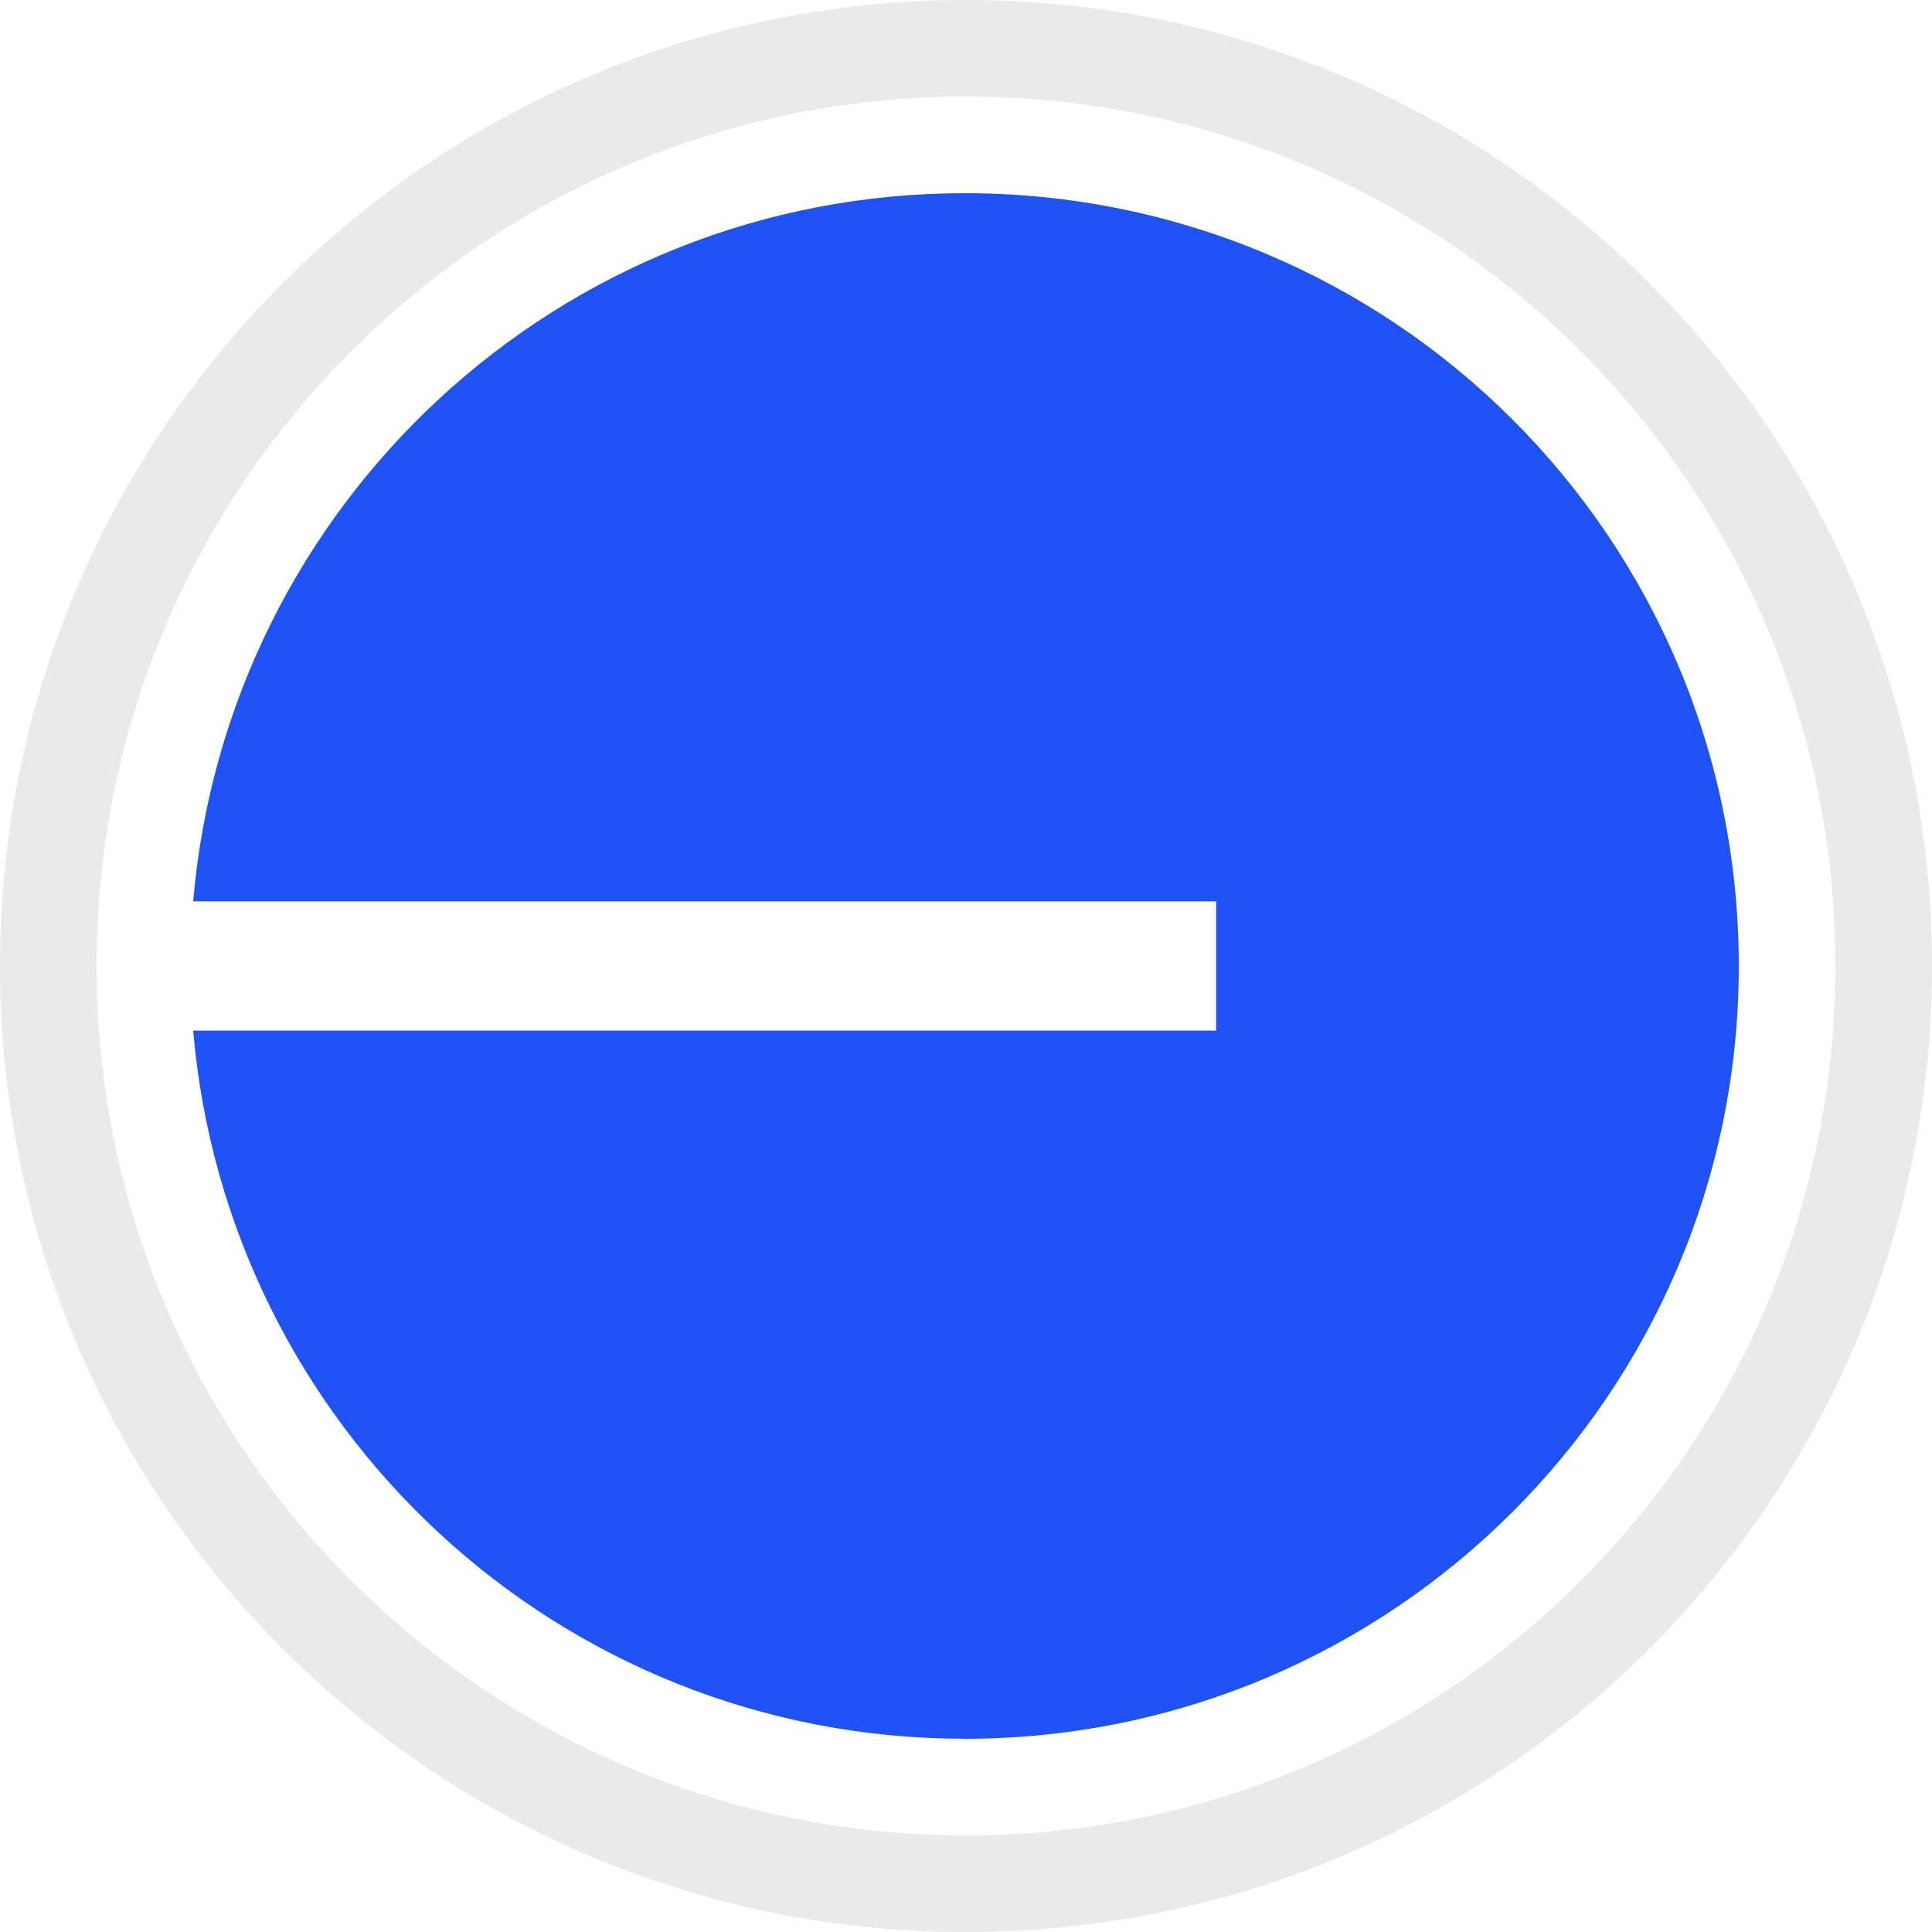
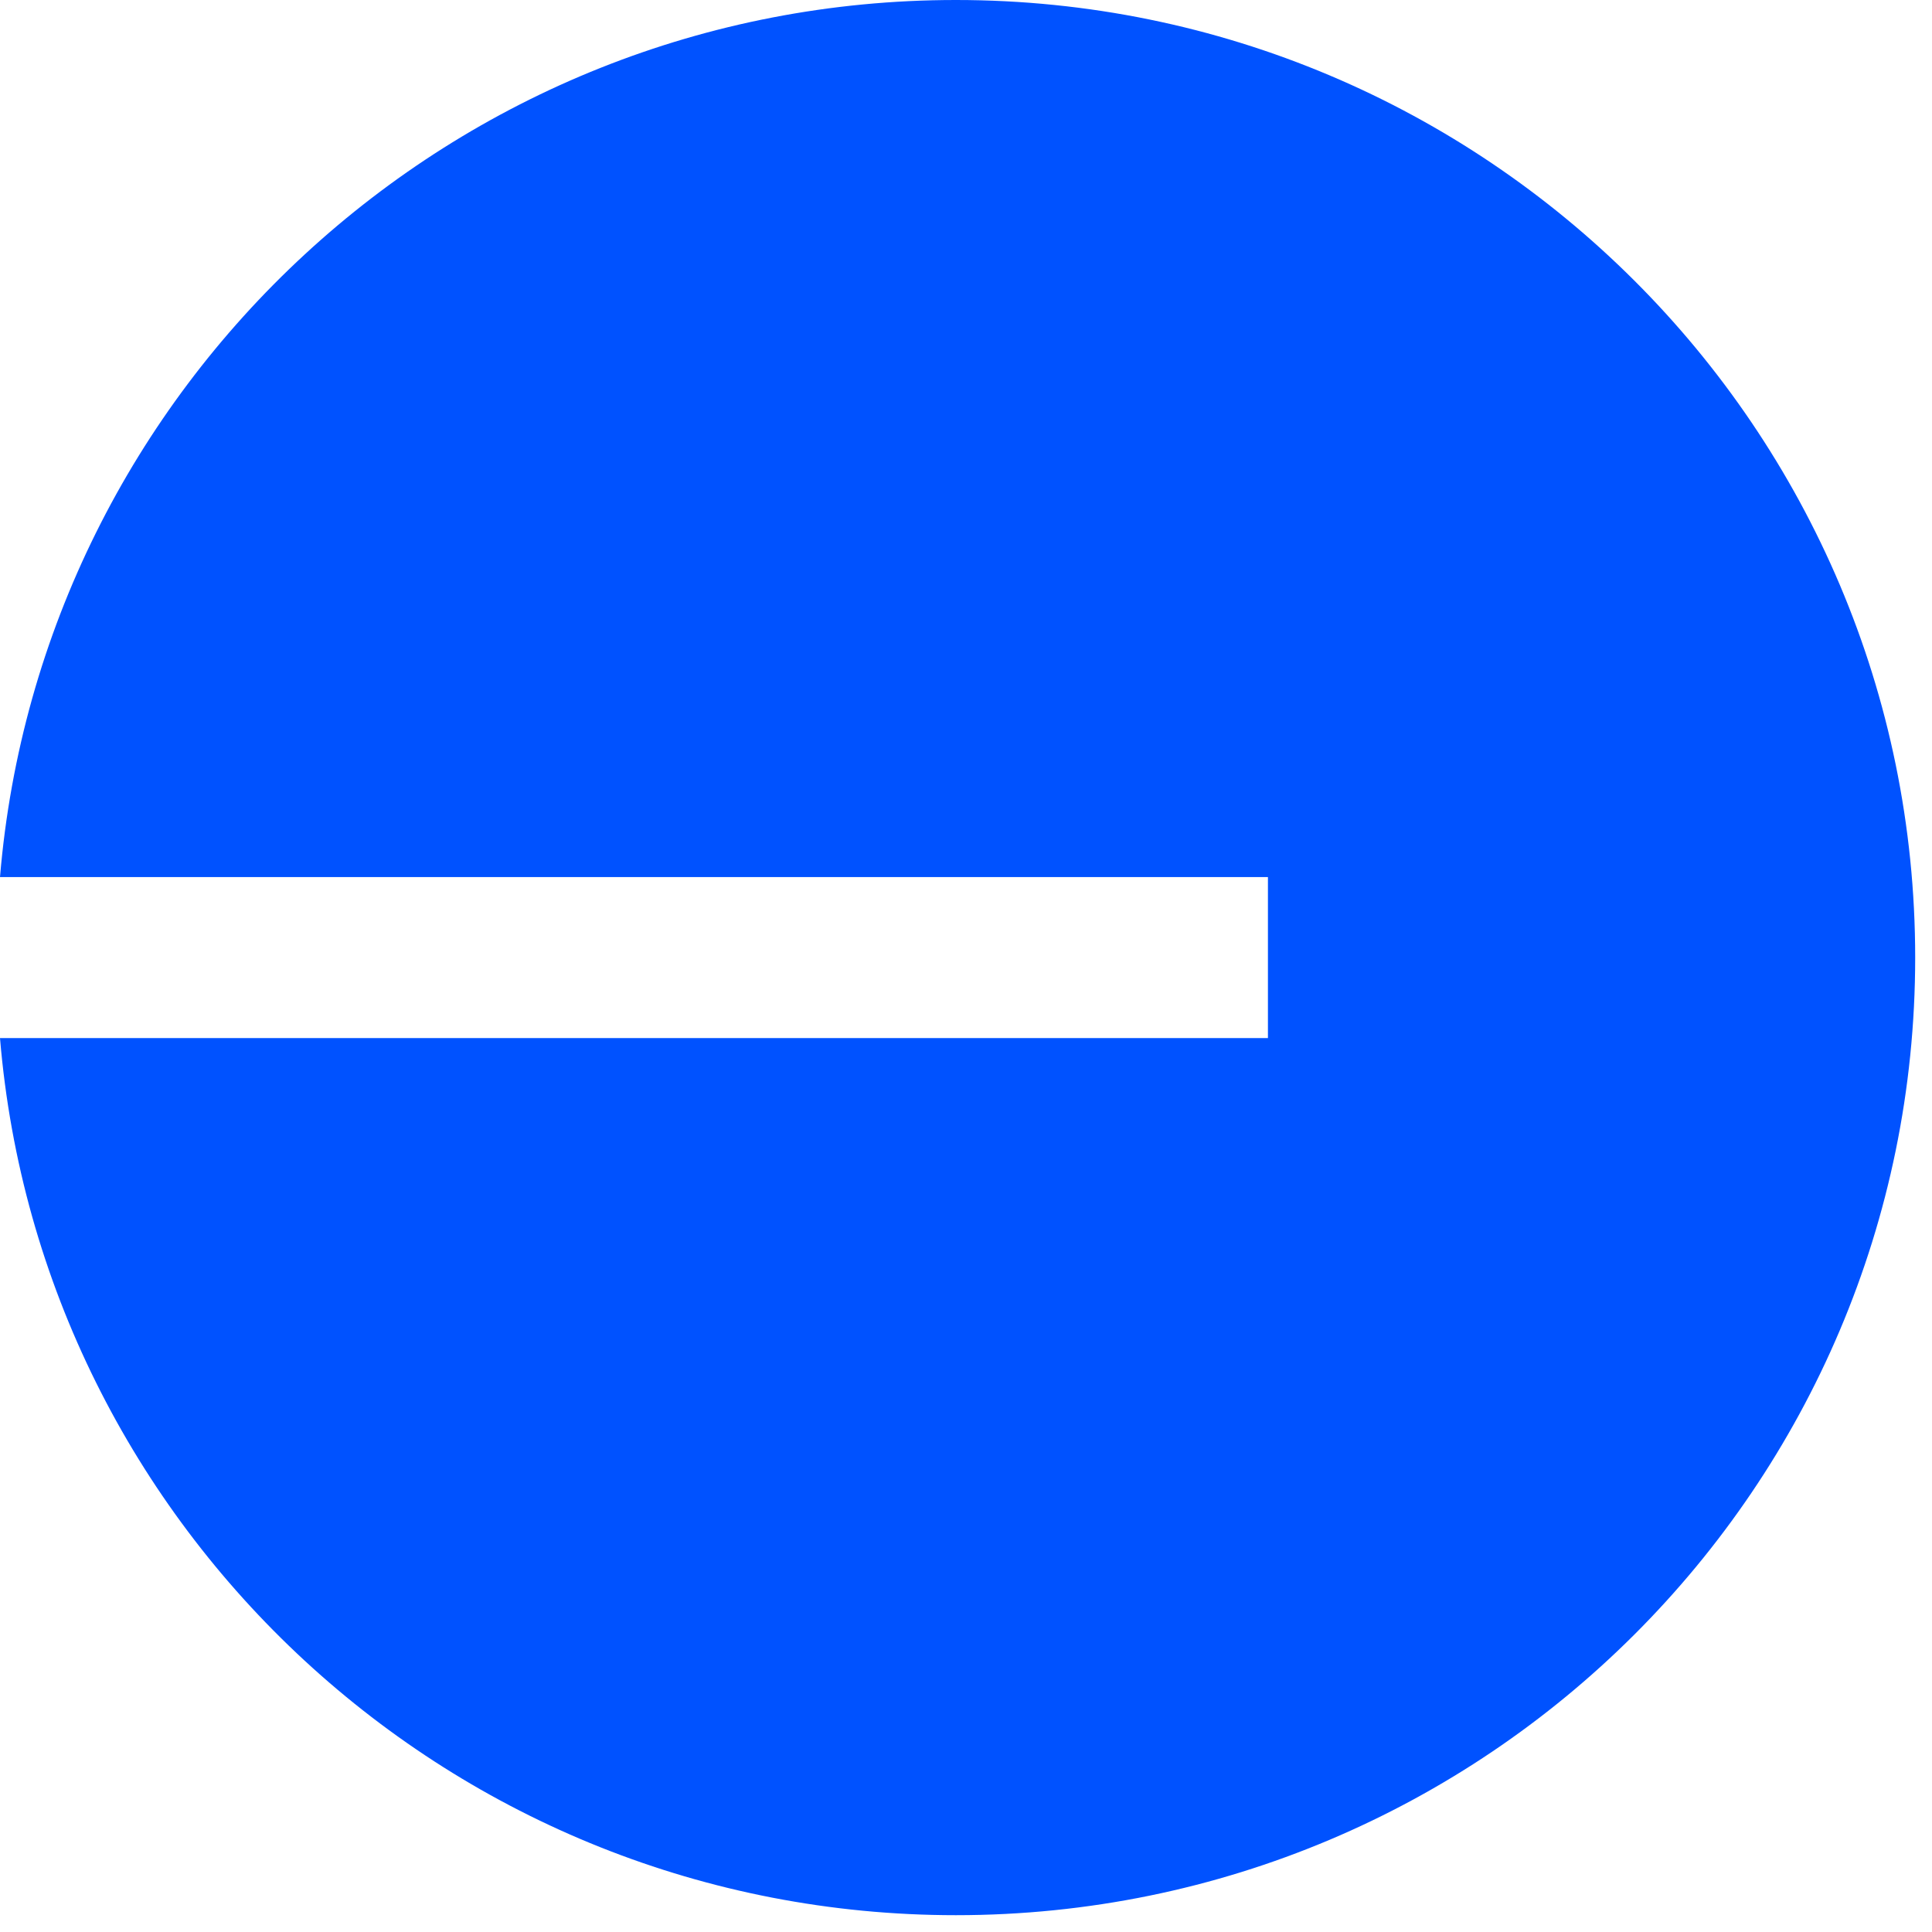
- <svg xmlns="http://www.w3.org/2000/svg" width="32" height="32" fill="none" version="1.1" viewBox=".194 .243 32 32">
-   <path d="m31.394 16.243c0 8.395-6.805 15.2-15.2 15.2-8.395 0-15.2-6.805-15.2-15.2 0-8.395 6.805-15.2 15.2-15.2 8.395 0 15.2 6.805 15.2 15.2z" stroke="#eaeaea" stroke-width="1.6" />
-   <path d="m16.171 29.043c7.075 0 12.823-5.725 12.823-12.8 0-7.075-5.725-12.8-12.823-12.8-6.726 0-12.218 5.167-12.777 11.729h16.943v2.141h-16.943c0.559 6.563 6.051 11.729 12.777 11.729z" fill="#1f52f5" stroke-width="1.6" />
+ <svg xmlns="http://www.w3.org/2000/svg" width="111" height="111" viewBox="0 0 111 111" fill="none">
+   <path d="M54.921 110.034C85.359 110.034 110.034 85.402 110.034 55.017C110.034 24.632 85.359 0 54.921 0C26.043 0 2.353 22.171 0 50.392H72.847V59.642H3.9565e-07C2.353 87.862 26.043 110.034 54.921 110.034Z" fill="#0052FF" />
</svg>
